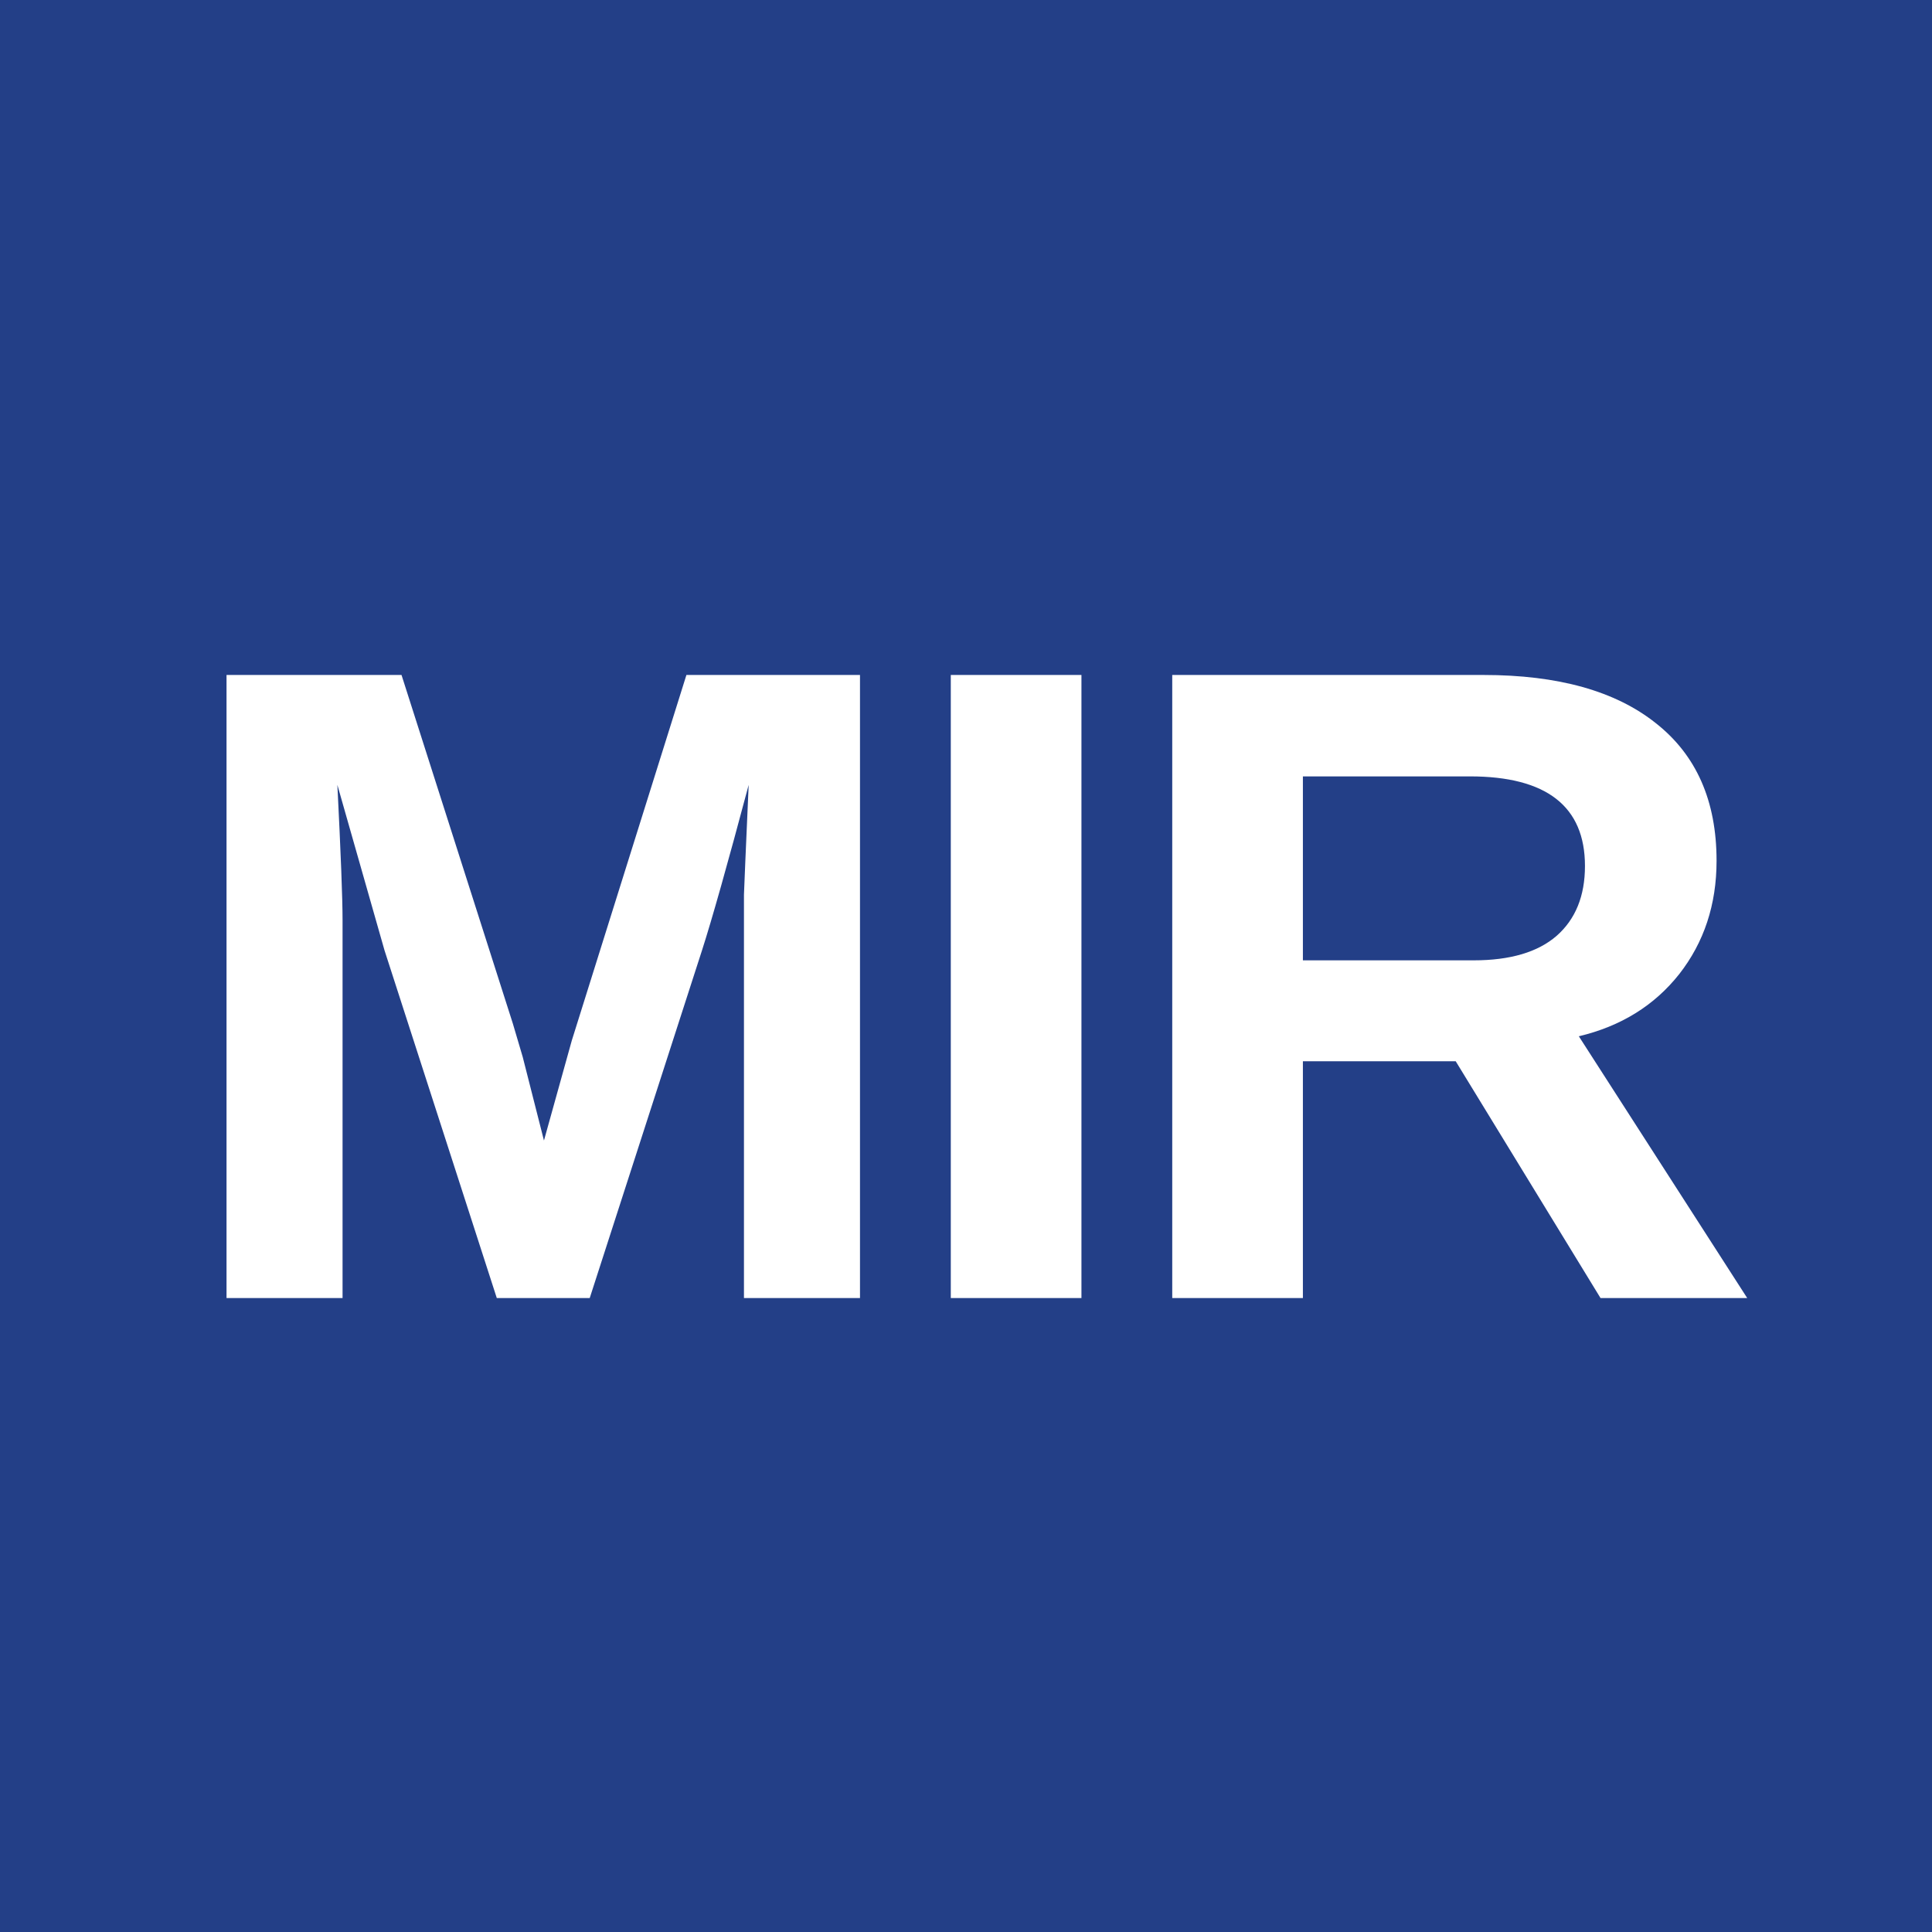
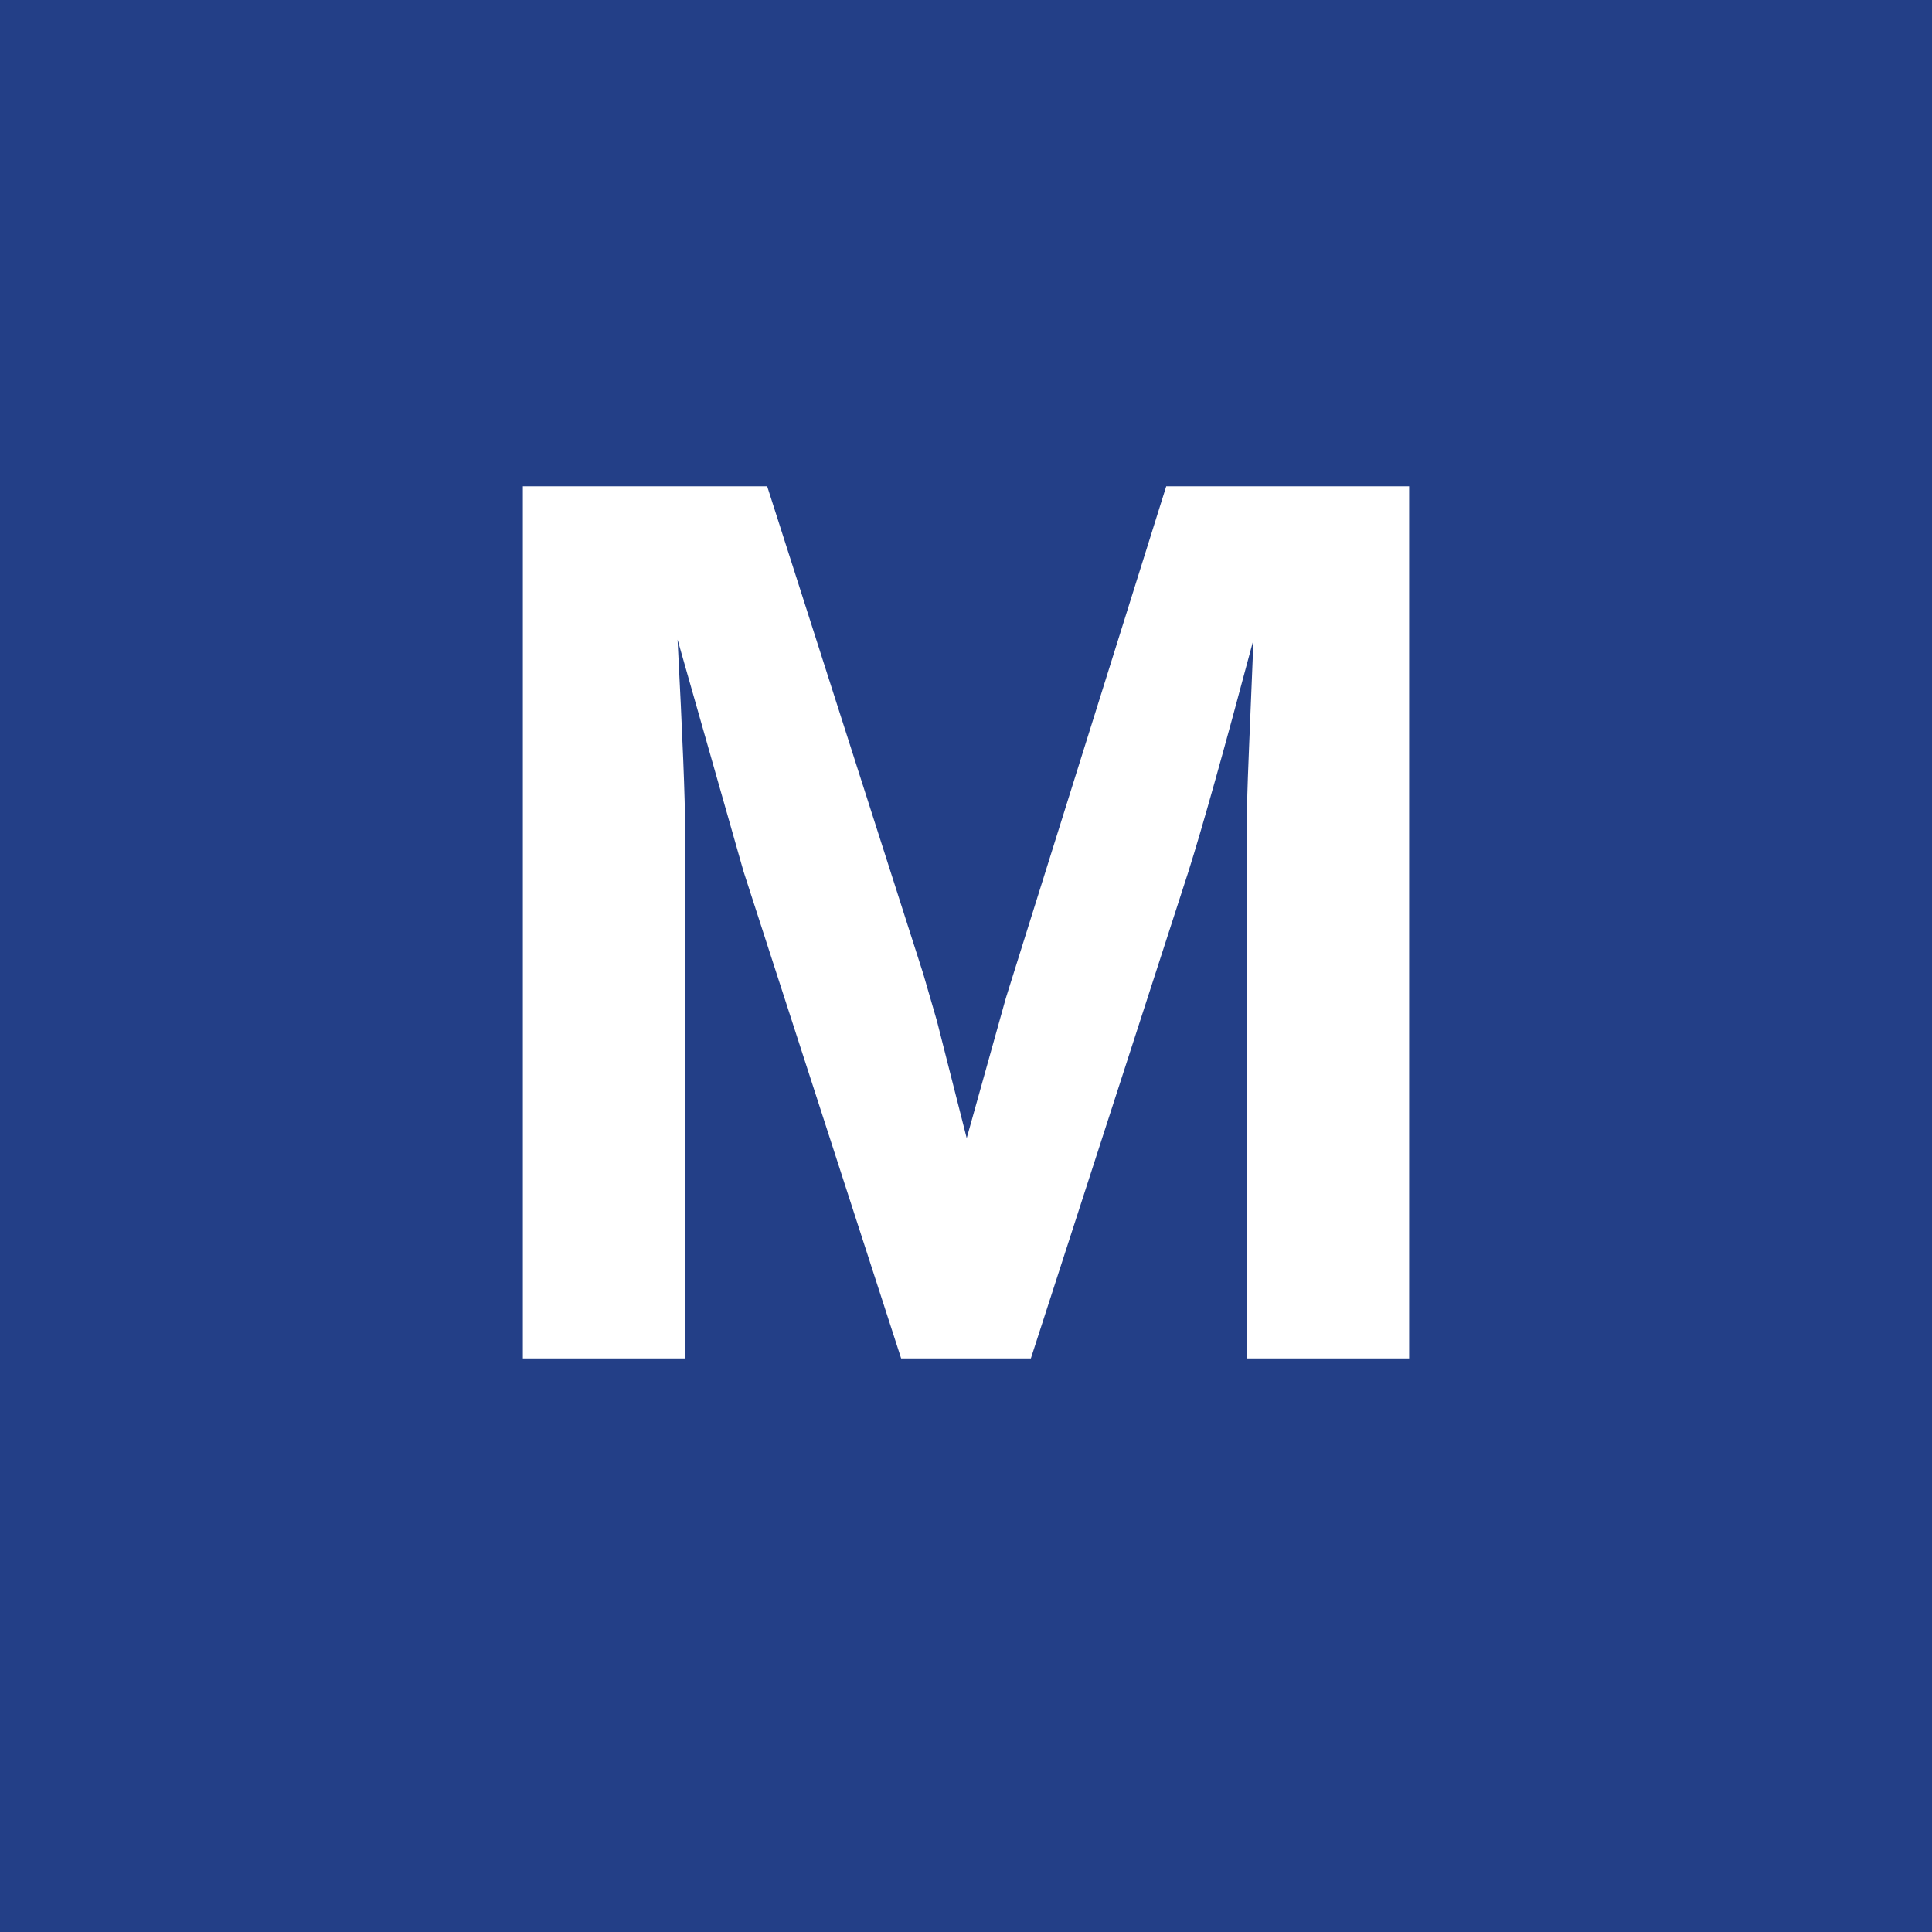
- <svg xmlns="http://www.w3.org/2000/svg" viewBox="0 0 64 64" role="img" aria-label="MIR">
+ <svg xmlns="http://www.w3.org/2000/svg" viewBox="0 0 64 64" role="img" aria-label="Mir Financial Services">
  <rect width="64" height="64" fill="#233f87" />
-   <text x="32" y="43" text-anchor="middle" font-family="Arial, 'Helvetica Neue', Helvetica, sans-serif" font-weight="900" font-size="30" letter-spacing="-1" fill="#ffffff">MIR</text>
+   <text x="32" y="45" text-anchor="middle" font-family="Arial, 'Helvetica Neue', Helvetica, sans-serif" font-weight="900" font-size="42" fill="#ffffff">M</text>
</svg>
